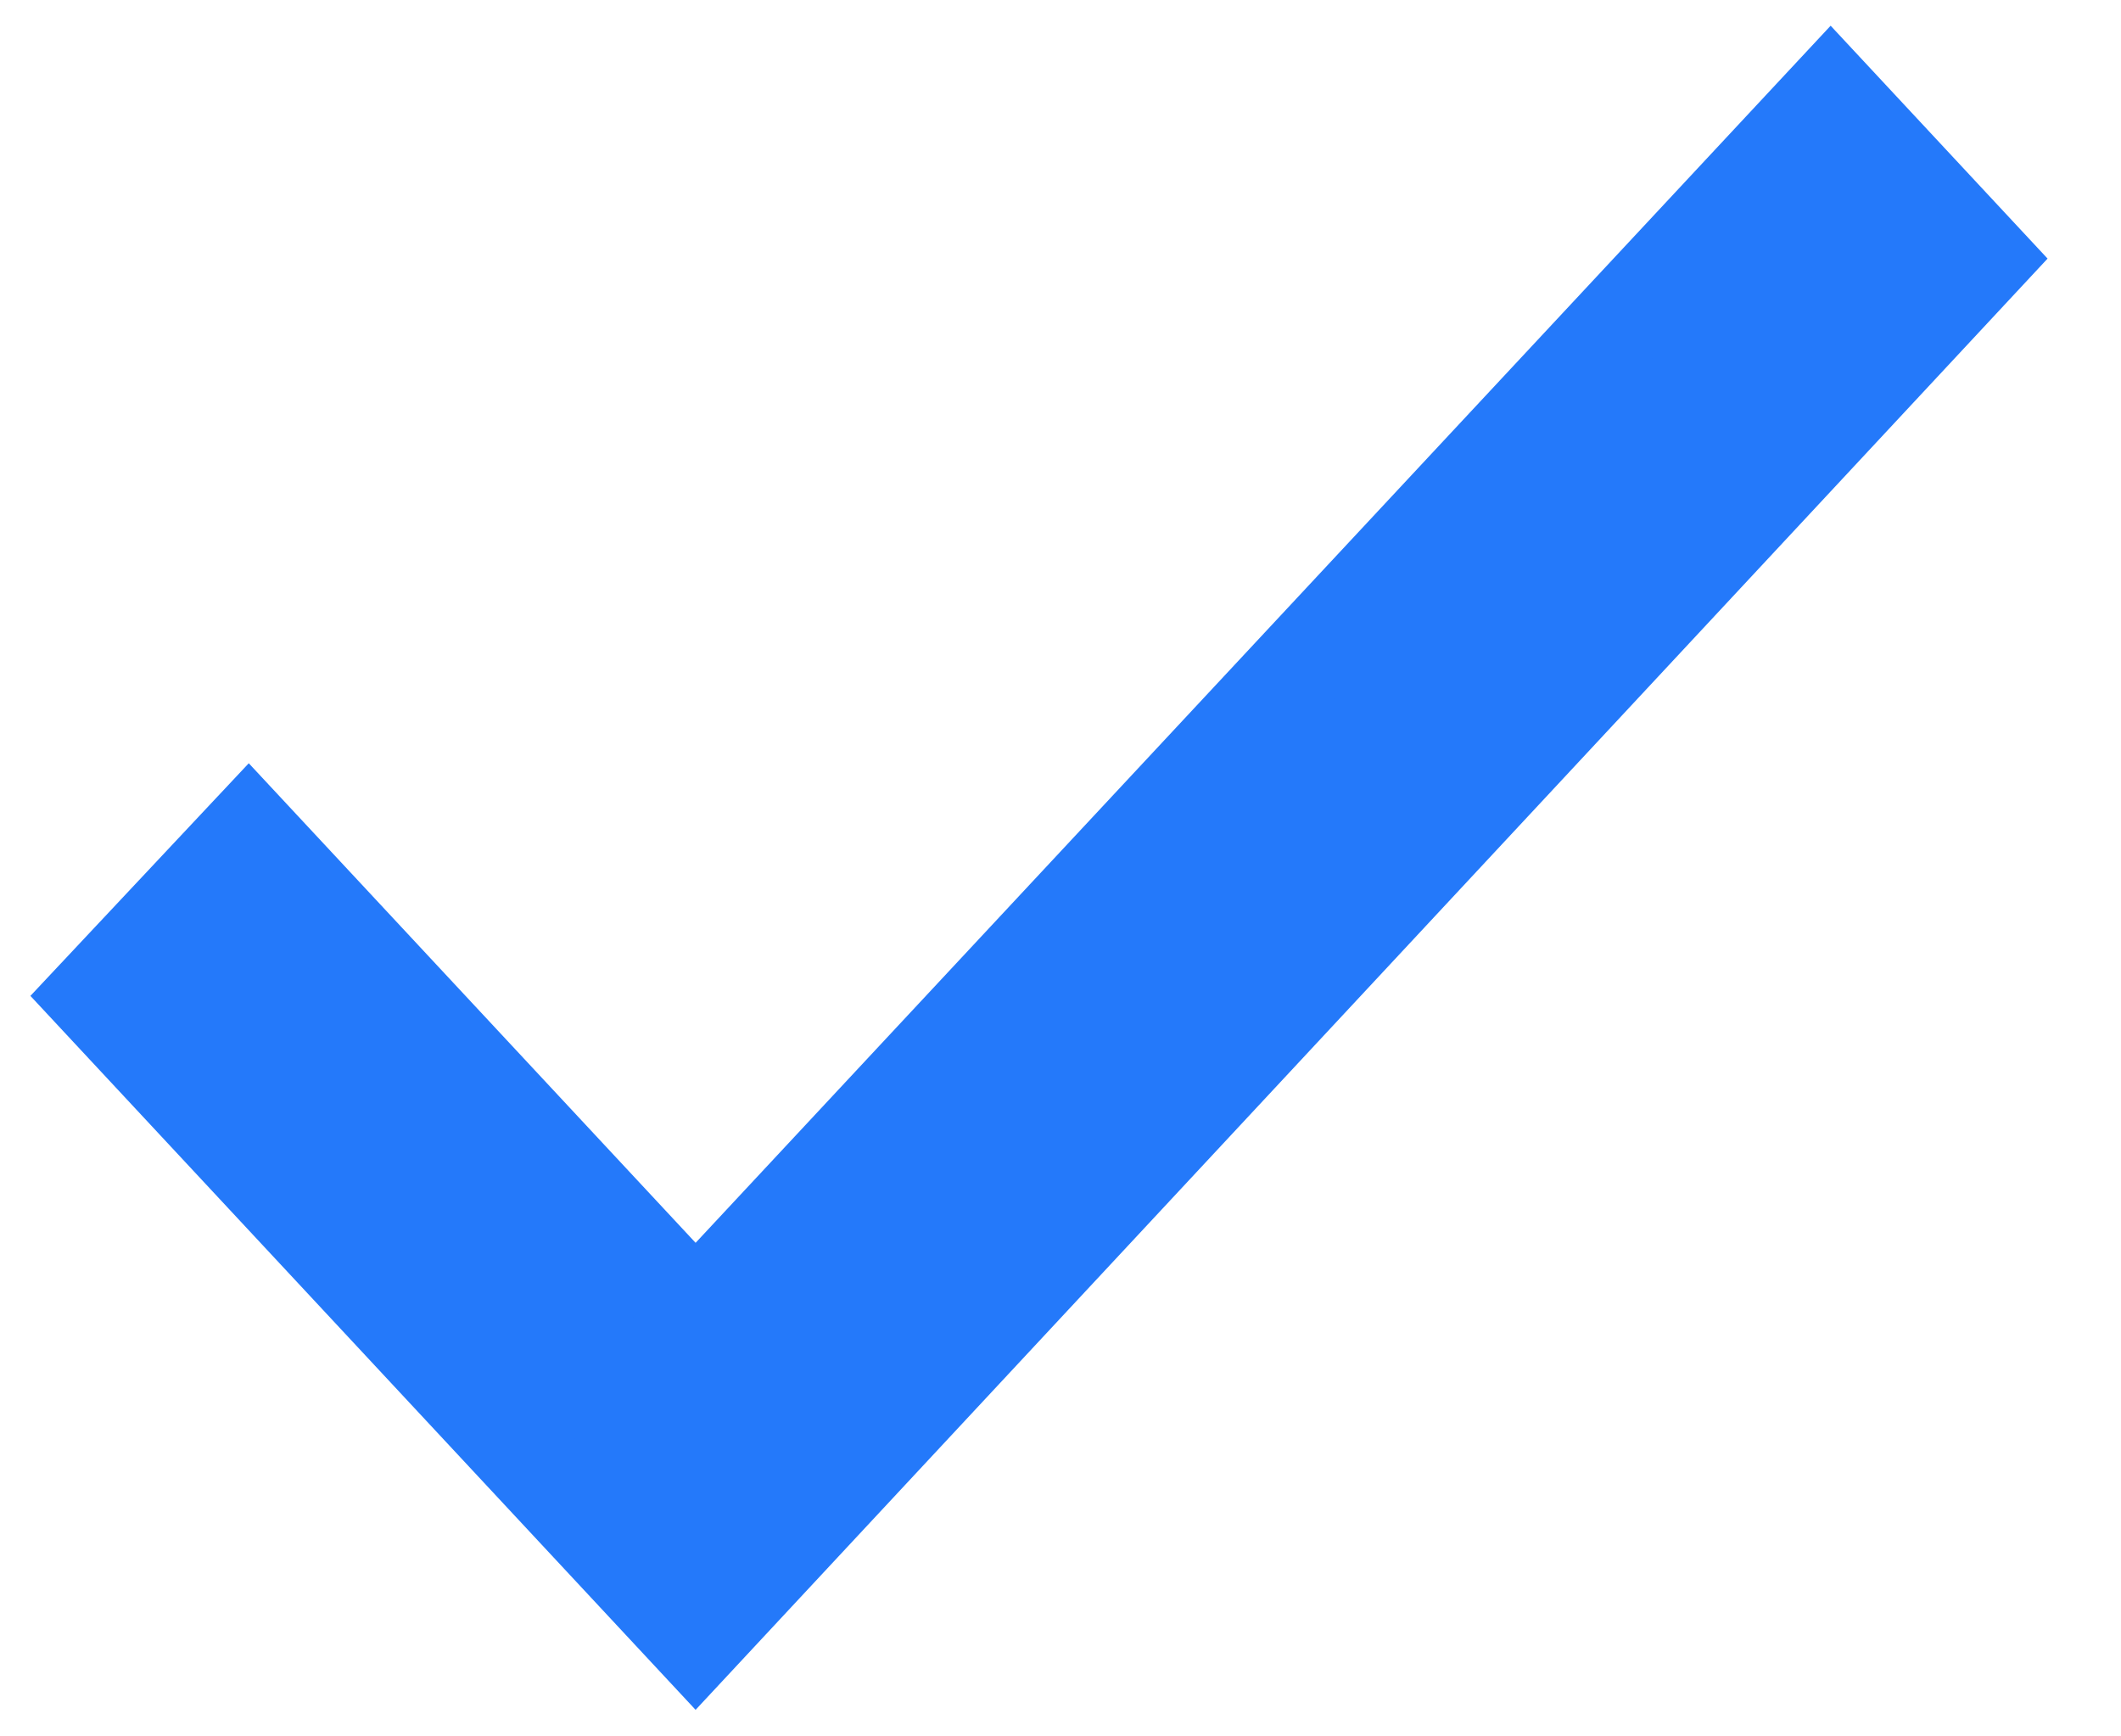
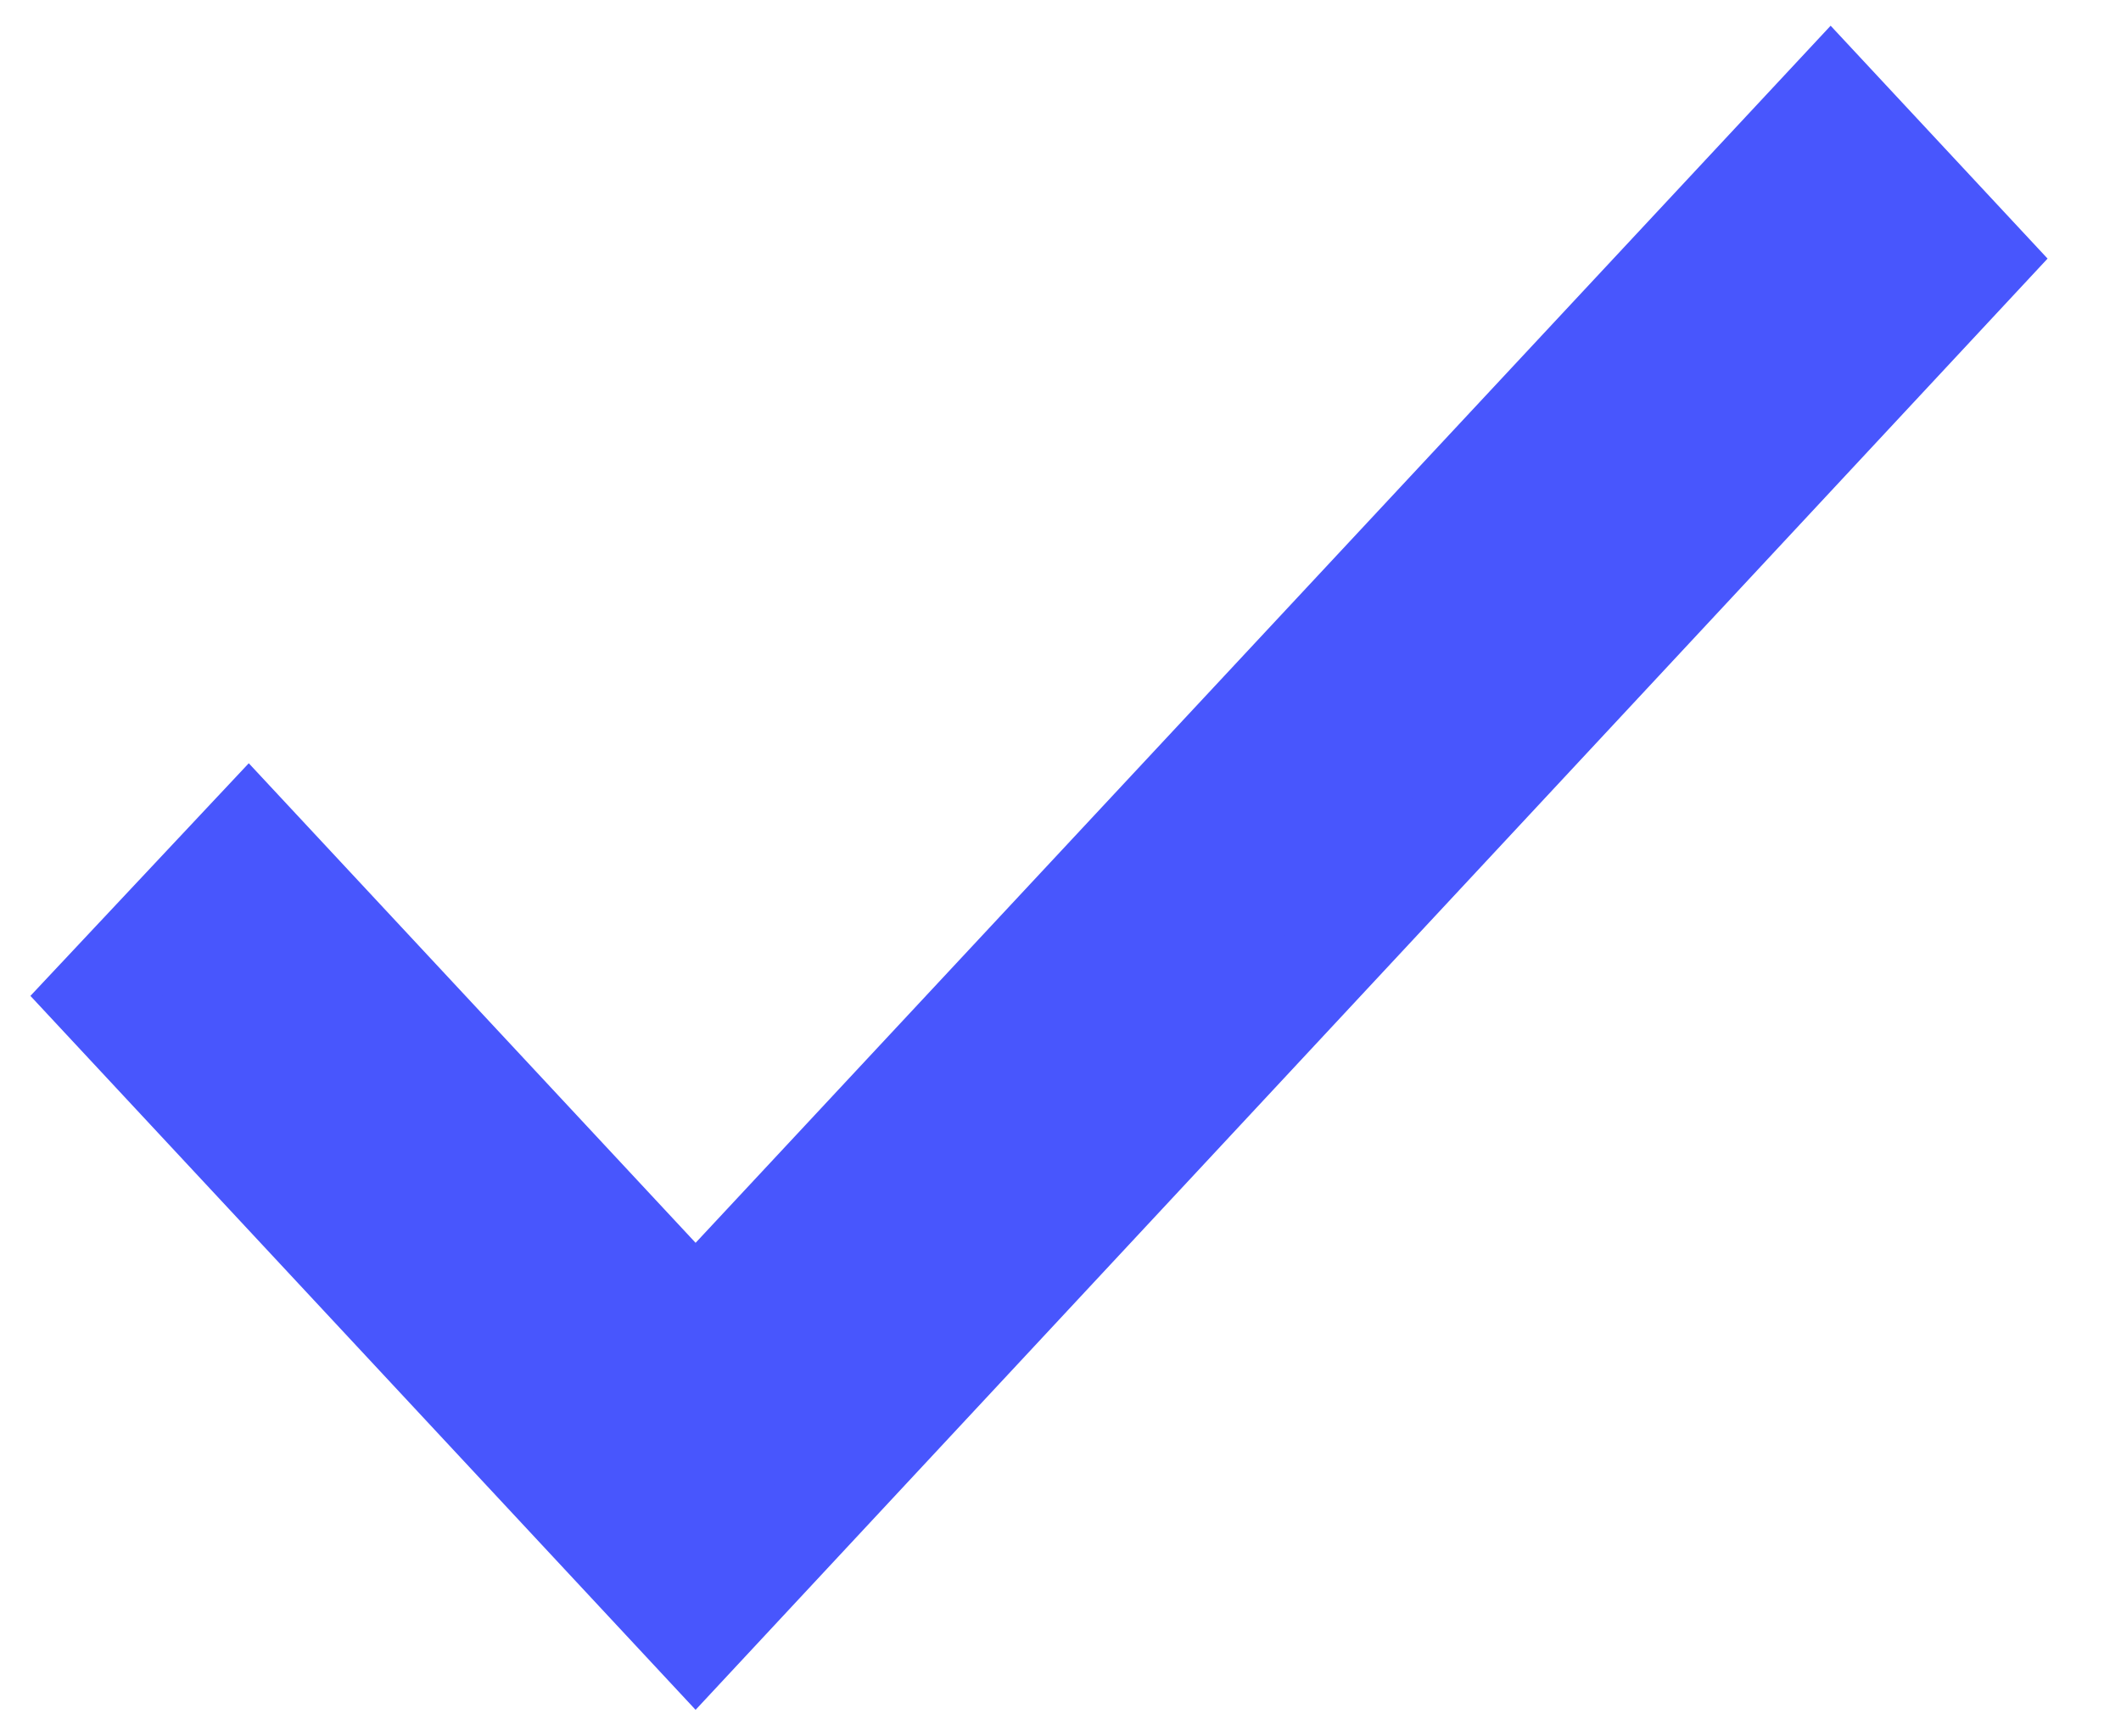
<svg xmlns="http://www.w3.org/2000/svg" width="22" height="18" viewBox="0 0 22 18" fill="none">
-   <path d="M7.215 13.623L2.579 8.648L1 10.33L7.215 17L20.555 2.682L18.988 1L7.215 13.623Z" fill="#2479FA" stroke="#2479FA" />
+   <path d="M7.215 13.623L2.579 8.648L1 10.33L7.215 17L20.555 2.682L18.988 1L7.215 13.623Z" fill="#4856fd" stroke="#4856fd" />
</svg>
